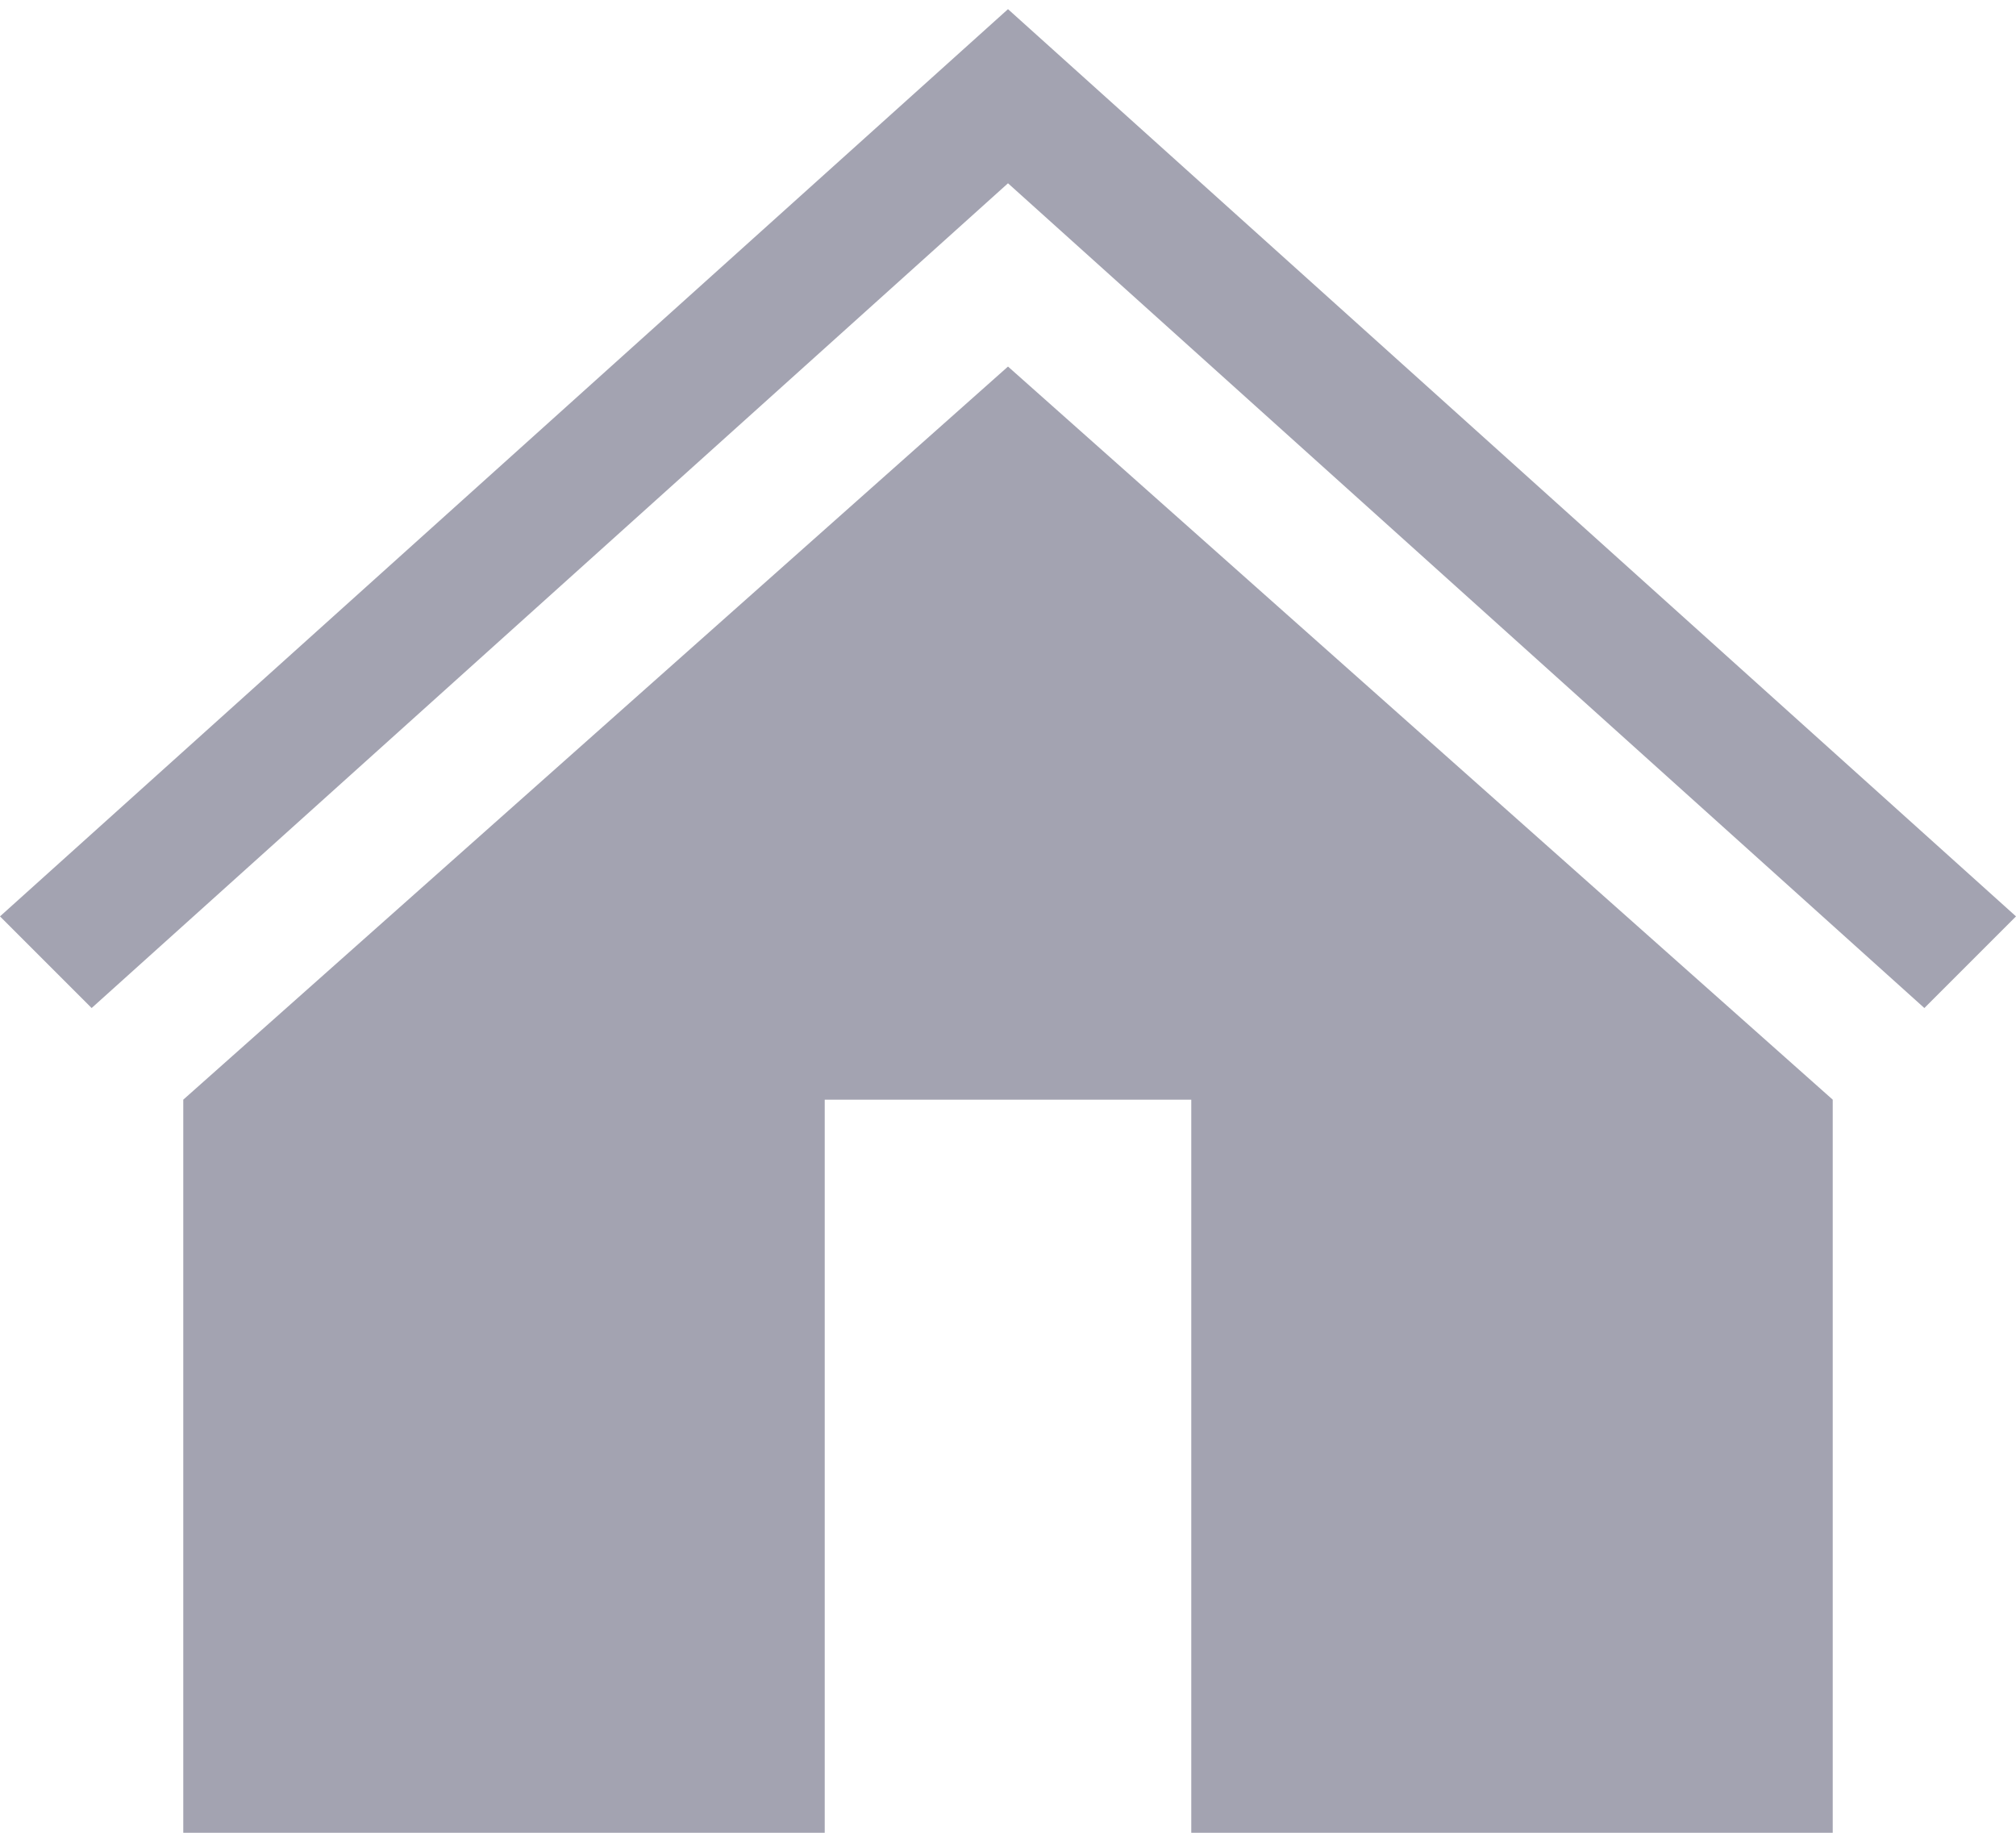
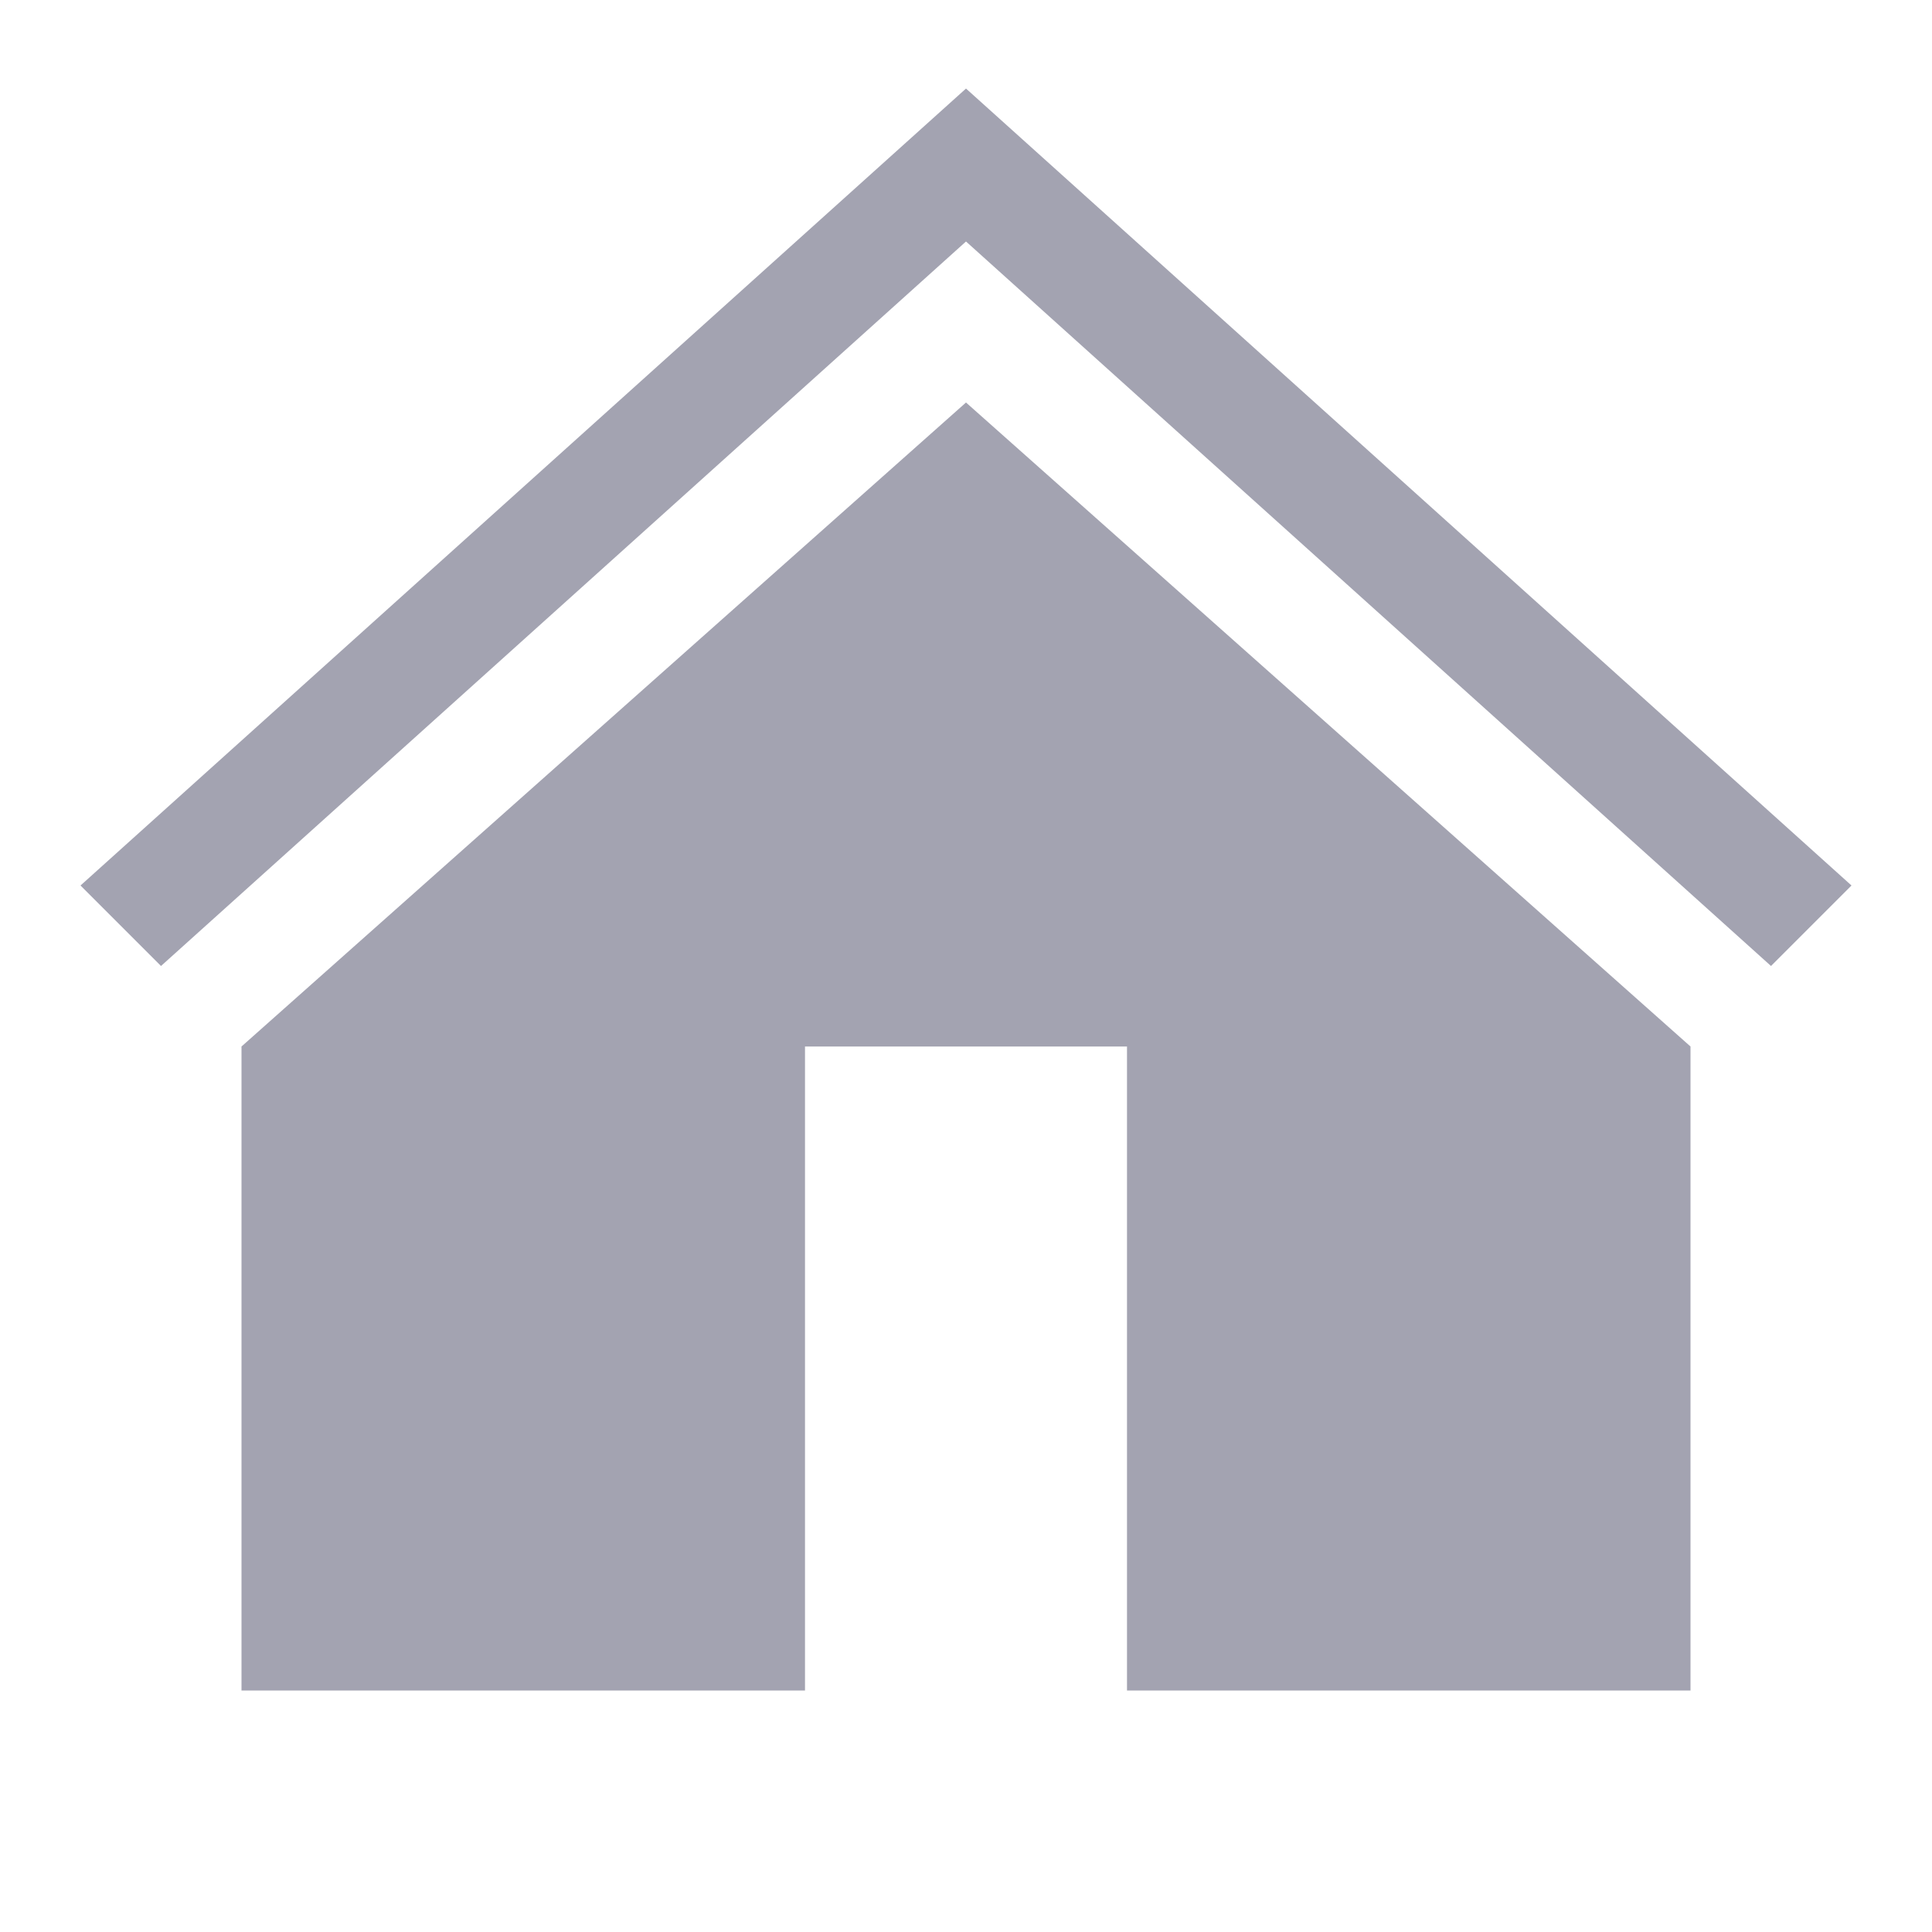
- <svg xmlns="http://www.w3.org/2000/svg" width="22" height="20" viewBox="0 0 22 20" fill="none">
-   <path fill-rule="evenodd" clip-rule="evenodd" d="M0 10L11 0.1L22 10L21 11L11 2L1 11L0 10ZM2 12V20H9V12H13V20H20V12L11 4L2 12Z" fill="#A3A3B1" />
+ <svg xmlns="http://www.w3.org/2000/svg" width="24" height="24" viewBox="0 0 24 24" fill="none">
+   <path fill-rule="evenodd" clip-rule="evenodd" d="M1 11L12 1.1L23 11L22 12L12 3L2 12L1 11ZM3 13V21H10V13H14V21H21V13L12 5L3 13Z" fill="#A3A3B1" />
</svg>
